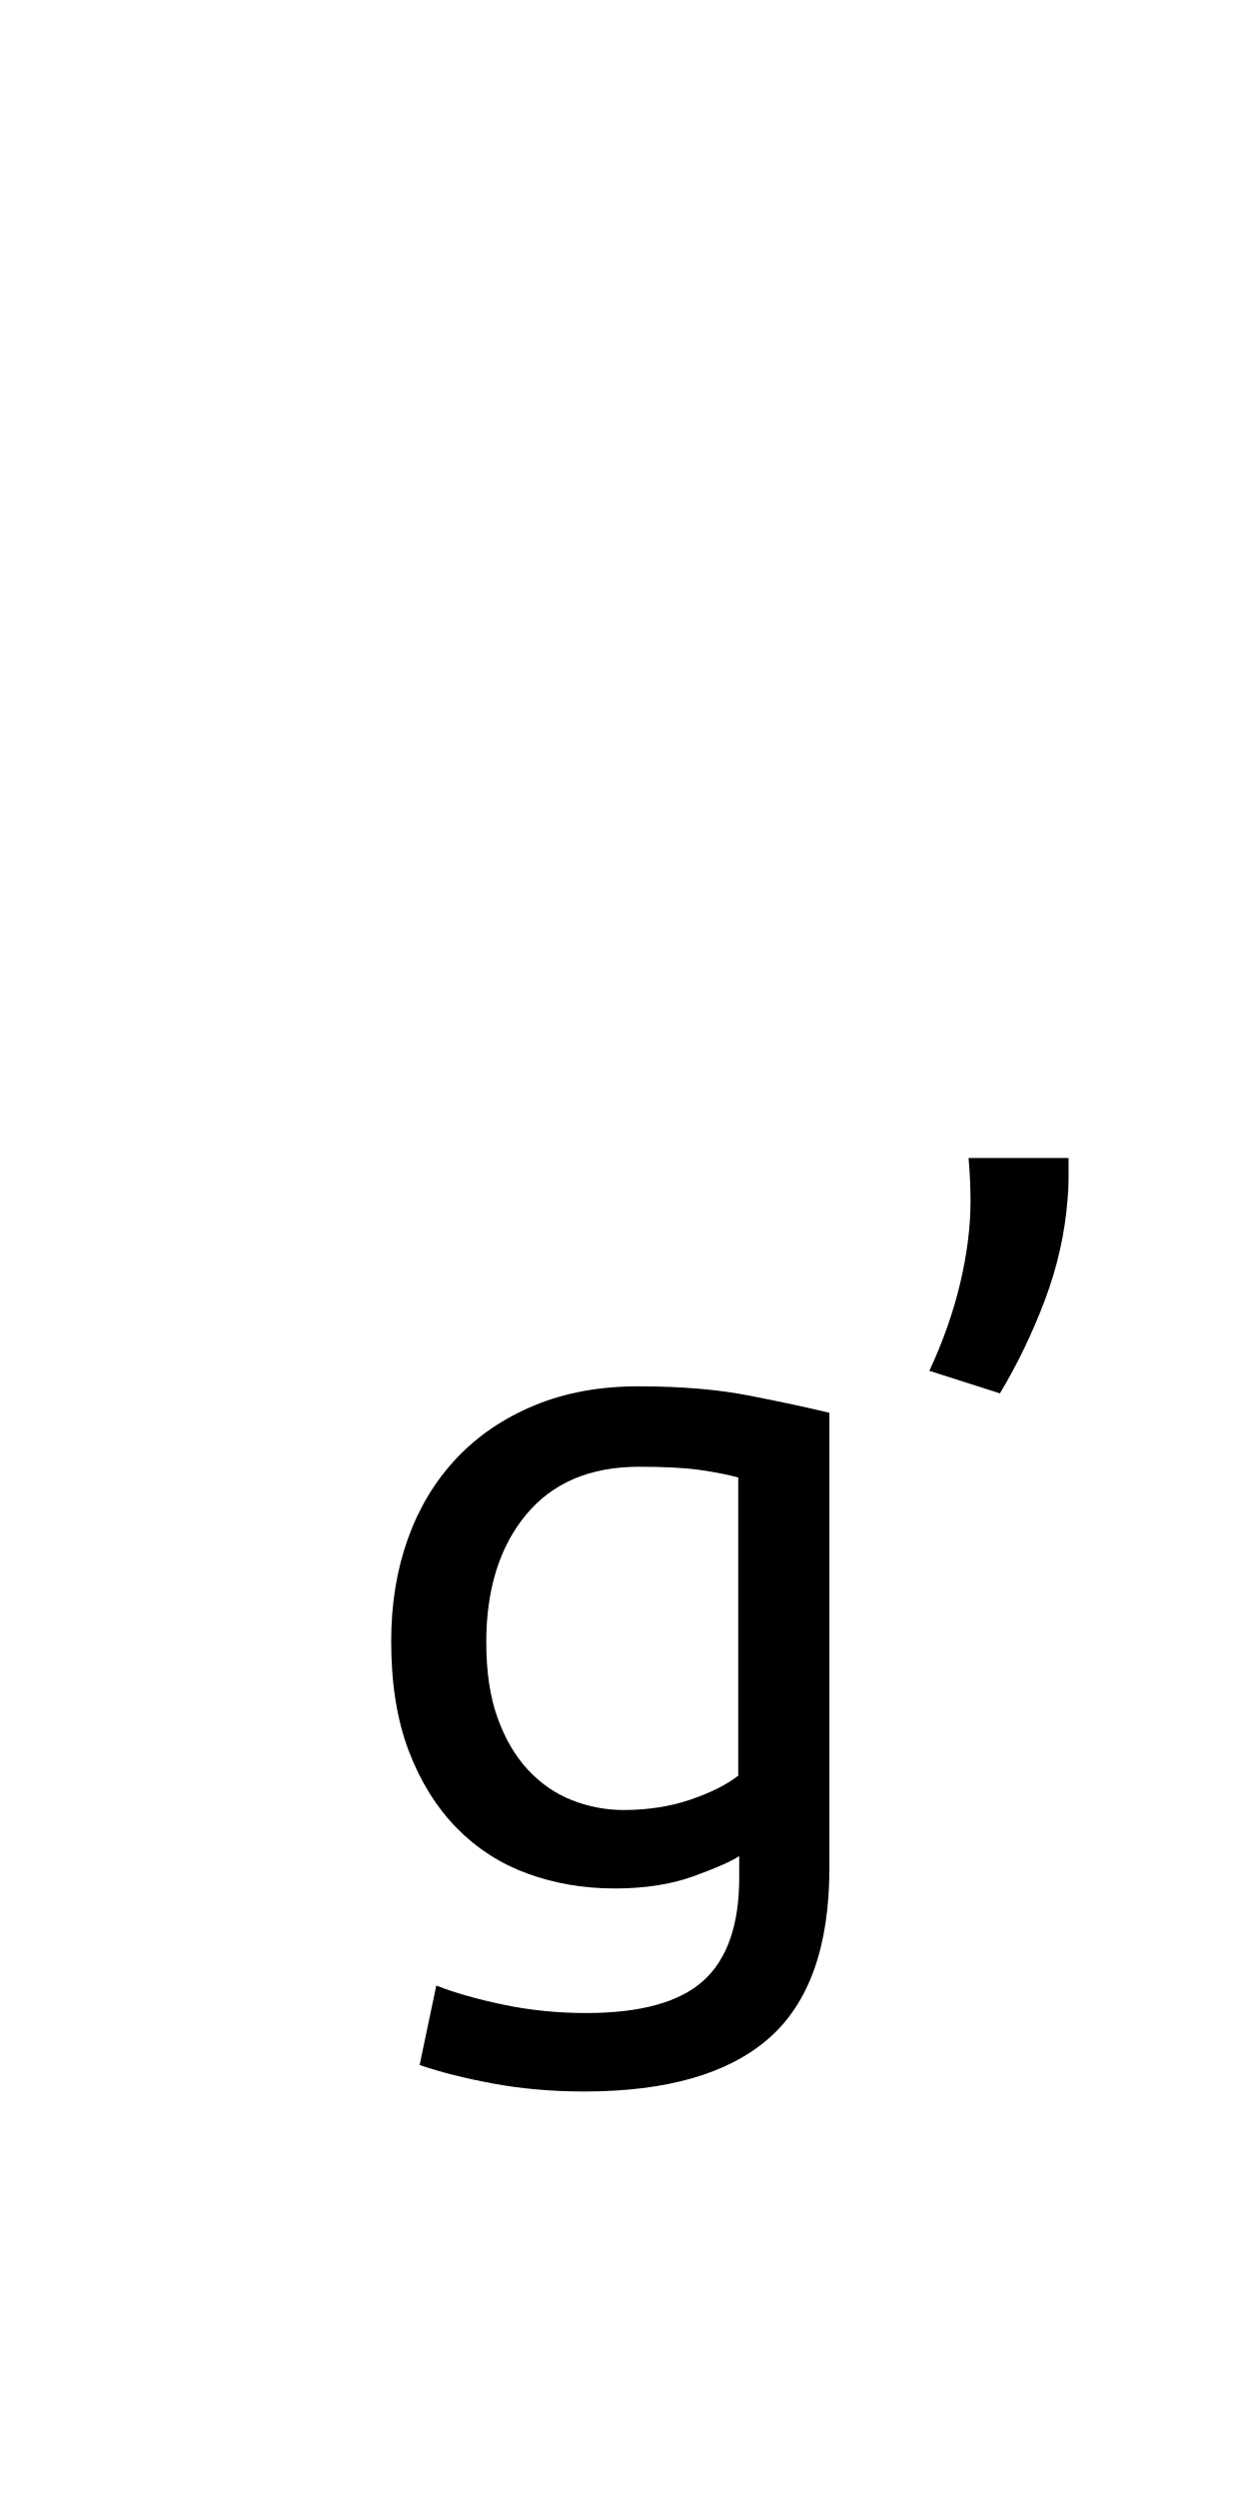
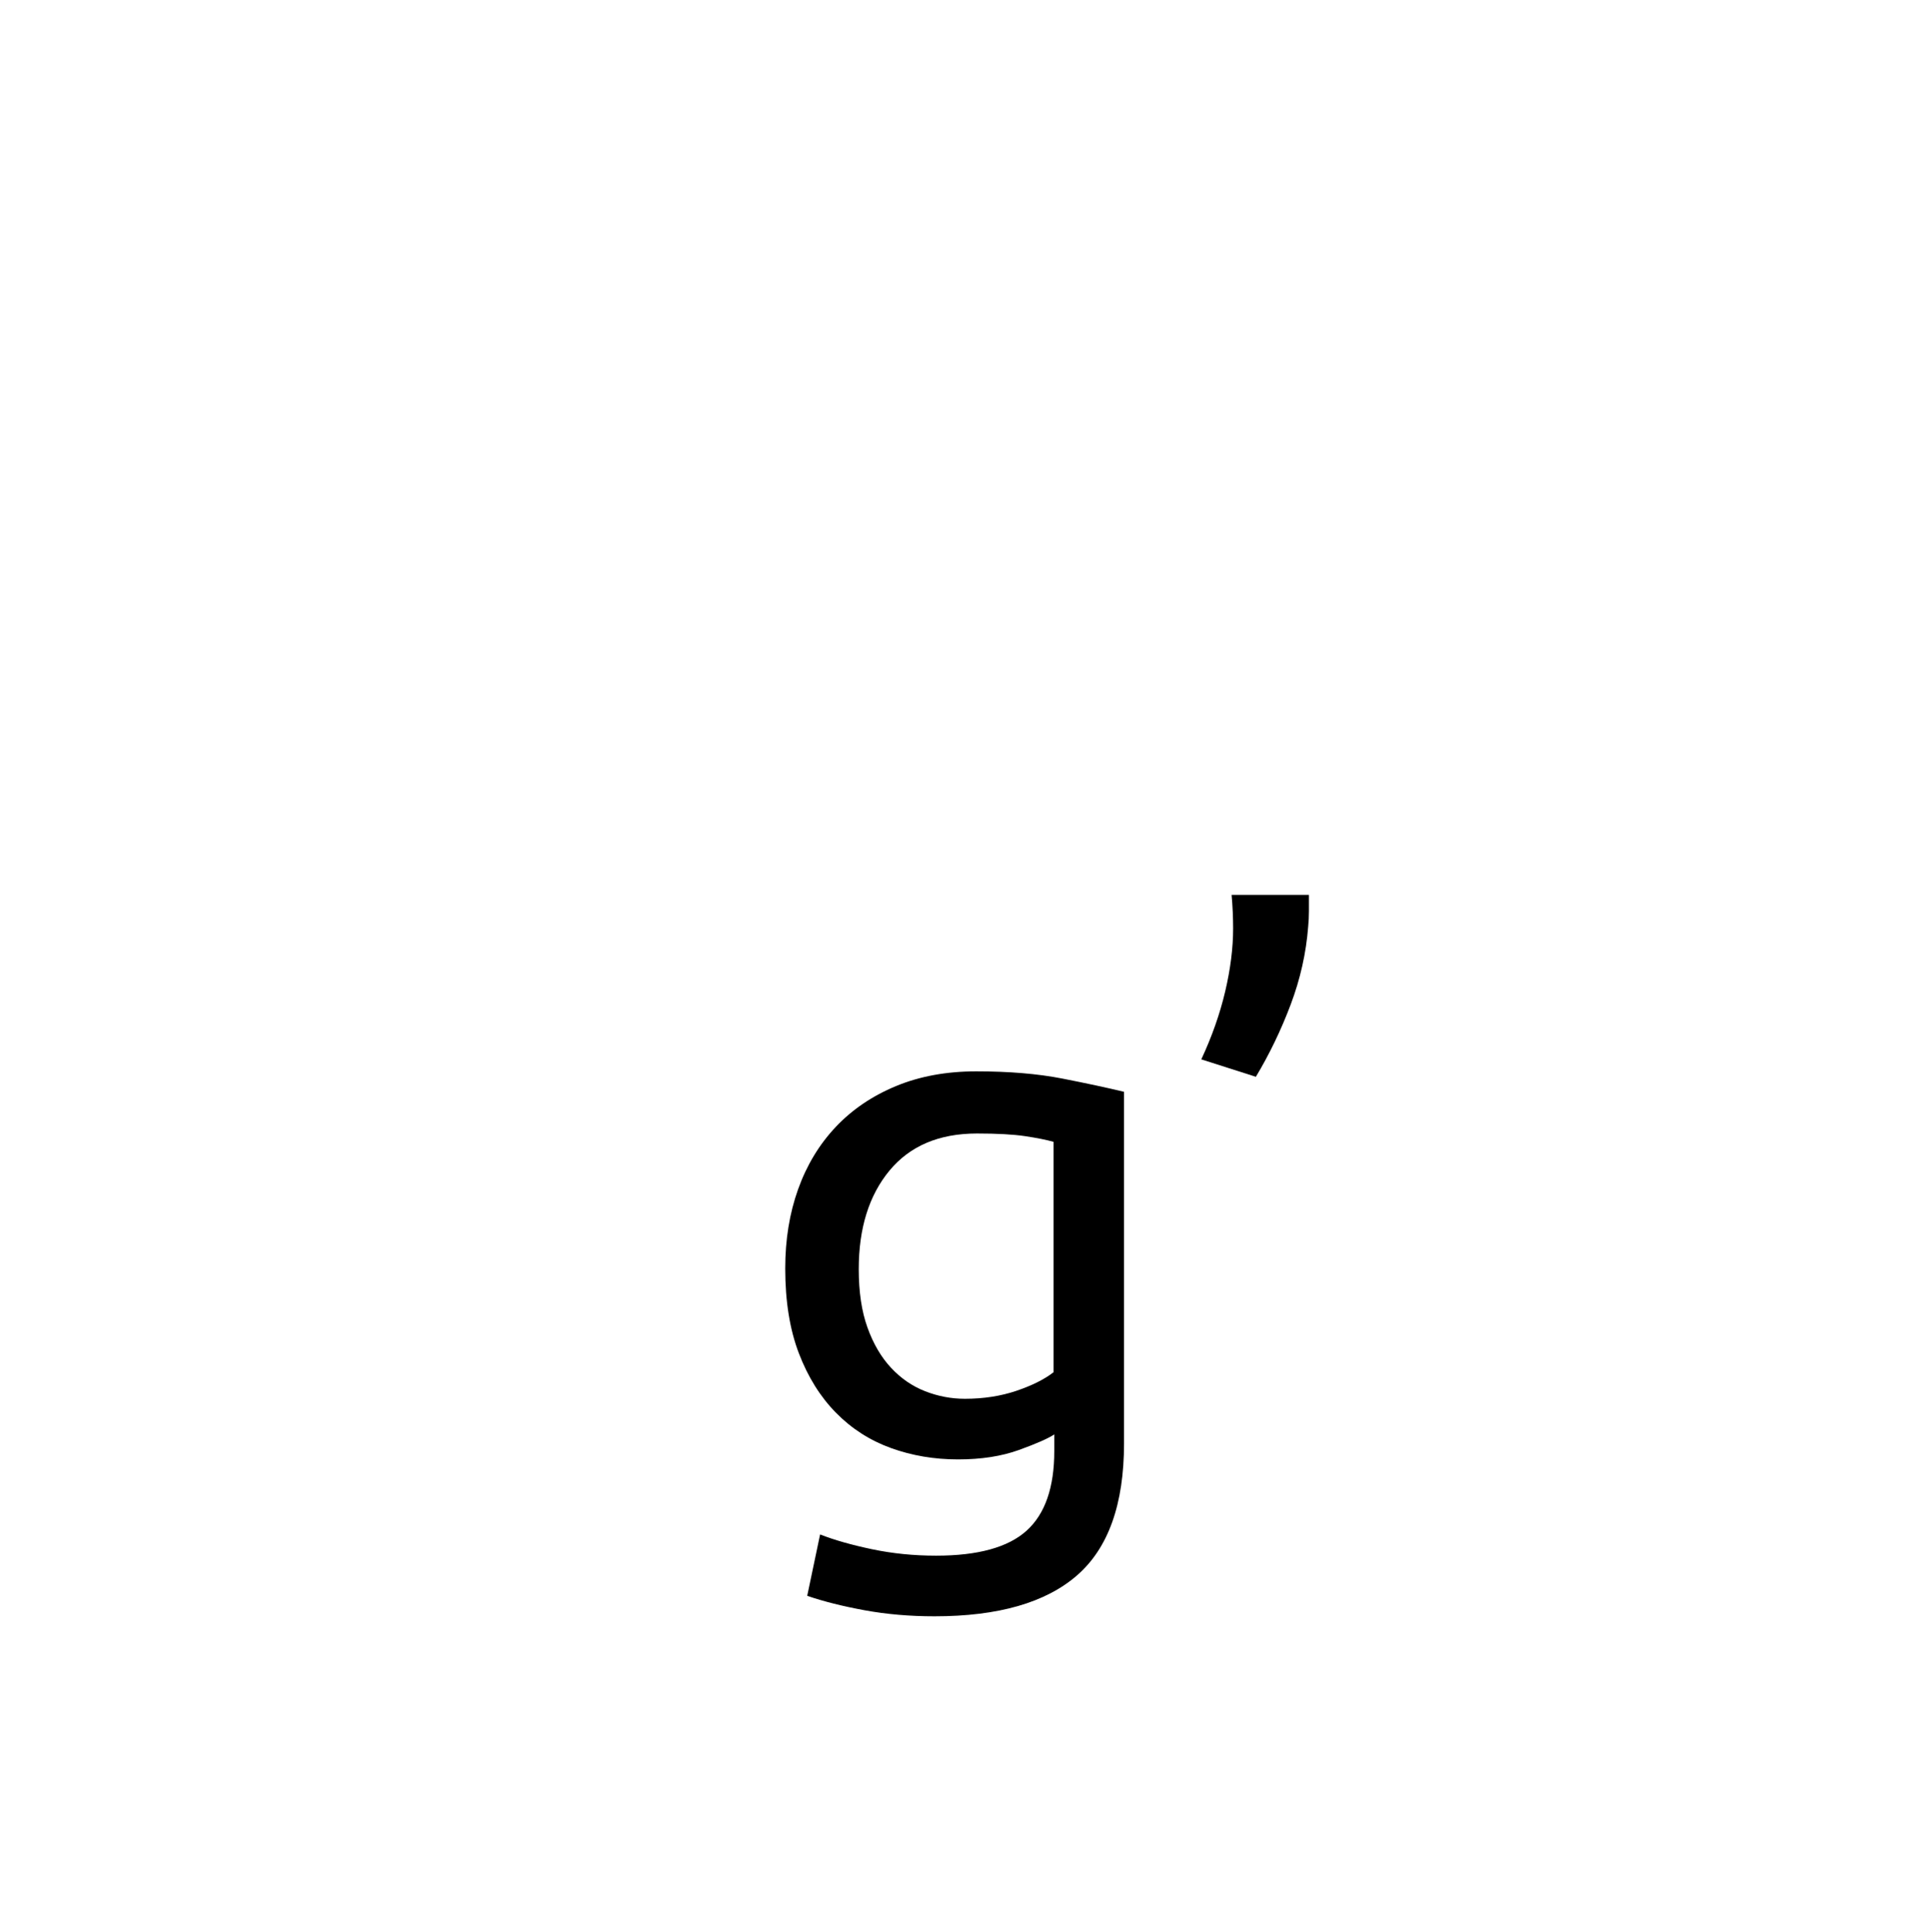
- <svg xmlns="http://www.w3.org/2000/svg" version="1.1" x="0px" y="0px" width="283.465px" height="566.93px" viewBox="0 0 283.465 566.93" enable-background="new 0 0 283.465 566.93" xml:space="preserve">
+ <svg xmlns="http://www.w3.org/2000/svg" version="1.1" x="0px" y="0px" width="283.465px" height="283.465px" viewBox="0 0 283.465 566.93" enable-background="new 0 0 283.465 566.93" xml:space="preserve">
  <g id="fond" display="none">
    <rect x="-7500.152" y="-9178" display="inline" fill-rule="evenodd" clip-rule="evenodd" fill="#58595B" width="16654.492" height="16572.797" />
  </g>
  <g id="en_cours">
</g>
  <g id="fini">
    <g>
      <path d="M167.766,421.082c-1.78,1.189-5.229,2.709-10.346,4.562c-5.118,1.856-11.09,2.781-17.911,2.781    c-6.974,0-13.538-1.112-19.691-3.337c-6.157-2.226-11.535-5.674-16.131-10.347c-4.6-4.673-8.232-10.492-10.902-17.466    c-2.67-6.971-4.005-15.276-4.005-24.92c0-8.455,1.259-16.204,3.783-23.251c2.521-7.044,6.192-13.128,11.014-18.245    c4.818-5.117,10.715-9.122,17.688-12.015c6.971-2.893,14.831-4.339,23.585-4.339c9.64,0,18.057,0.706,25.253,2.113    c7.193,1.412,13.239,2.709,18.134,3.895v103.238c0,17.801-4.6,30.705-13.795,38.715c-9.199,8.01-23.14,12.016-41.83,12.016    c-7.27,0-14.129-0.595-20.581-1.78c-6.453-1.189-12.053-2.597-16.799-4.228l3.783-18.022c4.151,1.631,9.233,3.077,15.241,4.339    c6.008,1.259,12.272,1.892,18.801,1.892c12.311,0,21.172-2.448,26.588-7.343c5.413-4.896,8.121-12.683,8.121-23.362V421.082z     M167.543,335.198c-2.079-0.591-4.86-1.147-8.344-1.669c-3.487-0.518-8.198-0.778-14.128-0.778    c-11.125,0-19.691,3.636-25.699,10.902c-6.007,7.27-9.011,16.909-9.011,28.925c0,6.675,0.852,12.387,2.559,17.132    c1.704,4.749,4.005,8.678,6.897,11.793c2.893,3.114,6.23,5.416,10.013,6.897c3.782,1.484,7.676,2.225,11.681,2.225    c5.486,0,10.53-0.778,15.13-2.336c4.596-1.558,8.232-3.372,10.902-5.451V335.198z" />
    </g>
    <g>
      <path d="M242.515,262.705c0,1.634,0,3.226,0,4.783s-0.076,3.08-0.222,4.562c-0.595,7.714-2.302,15.317-5.118,22.806    c-2.819,7.492-6.23,14.573-10.235,21.249l-16.02-5.118c3.115-6.675,5.451-13.312,7.009-19.913    c1.558-6.599,2.336-12.794,2.336-18.579c0-1.48-0.039-3.076-0.111-4.783c-0.077-1.704-0.188-3.372-0.334-5.006H242.515z" />
    </g>
  </g>
</svg>
